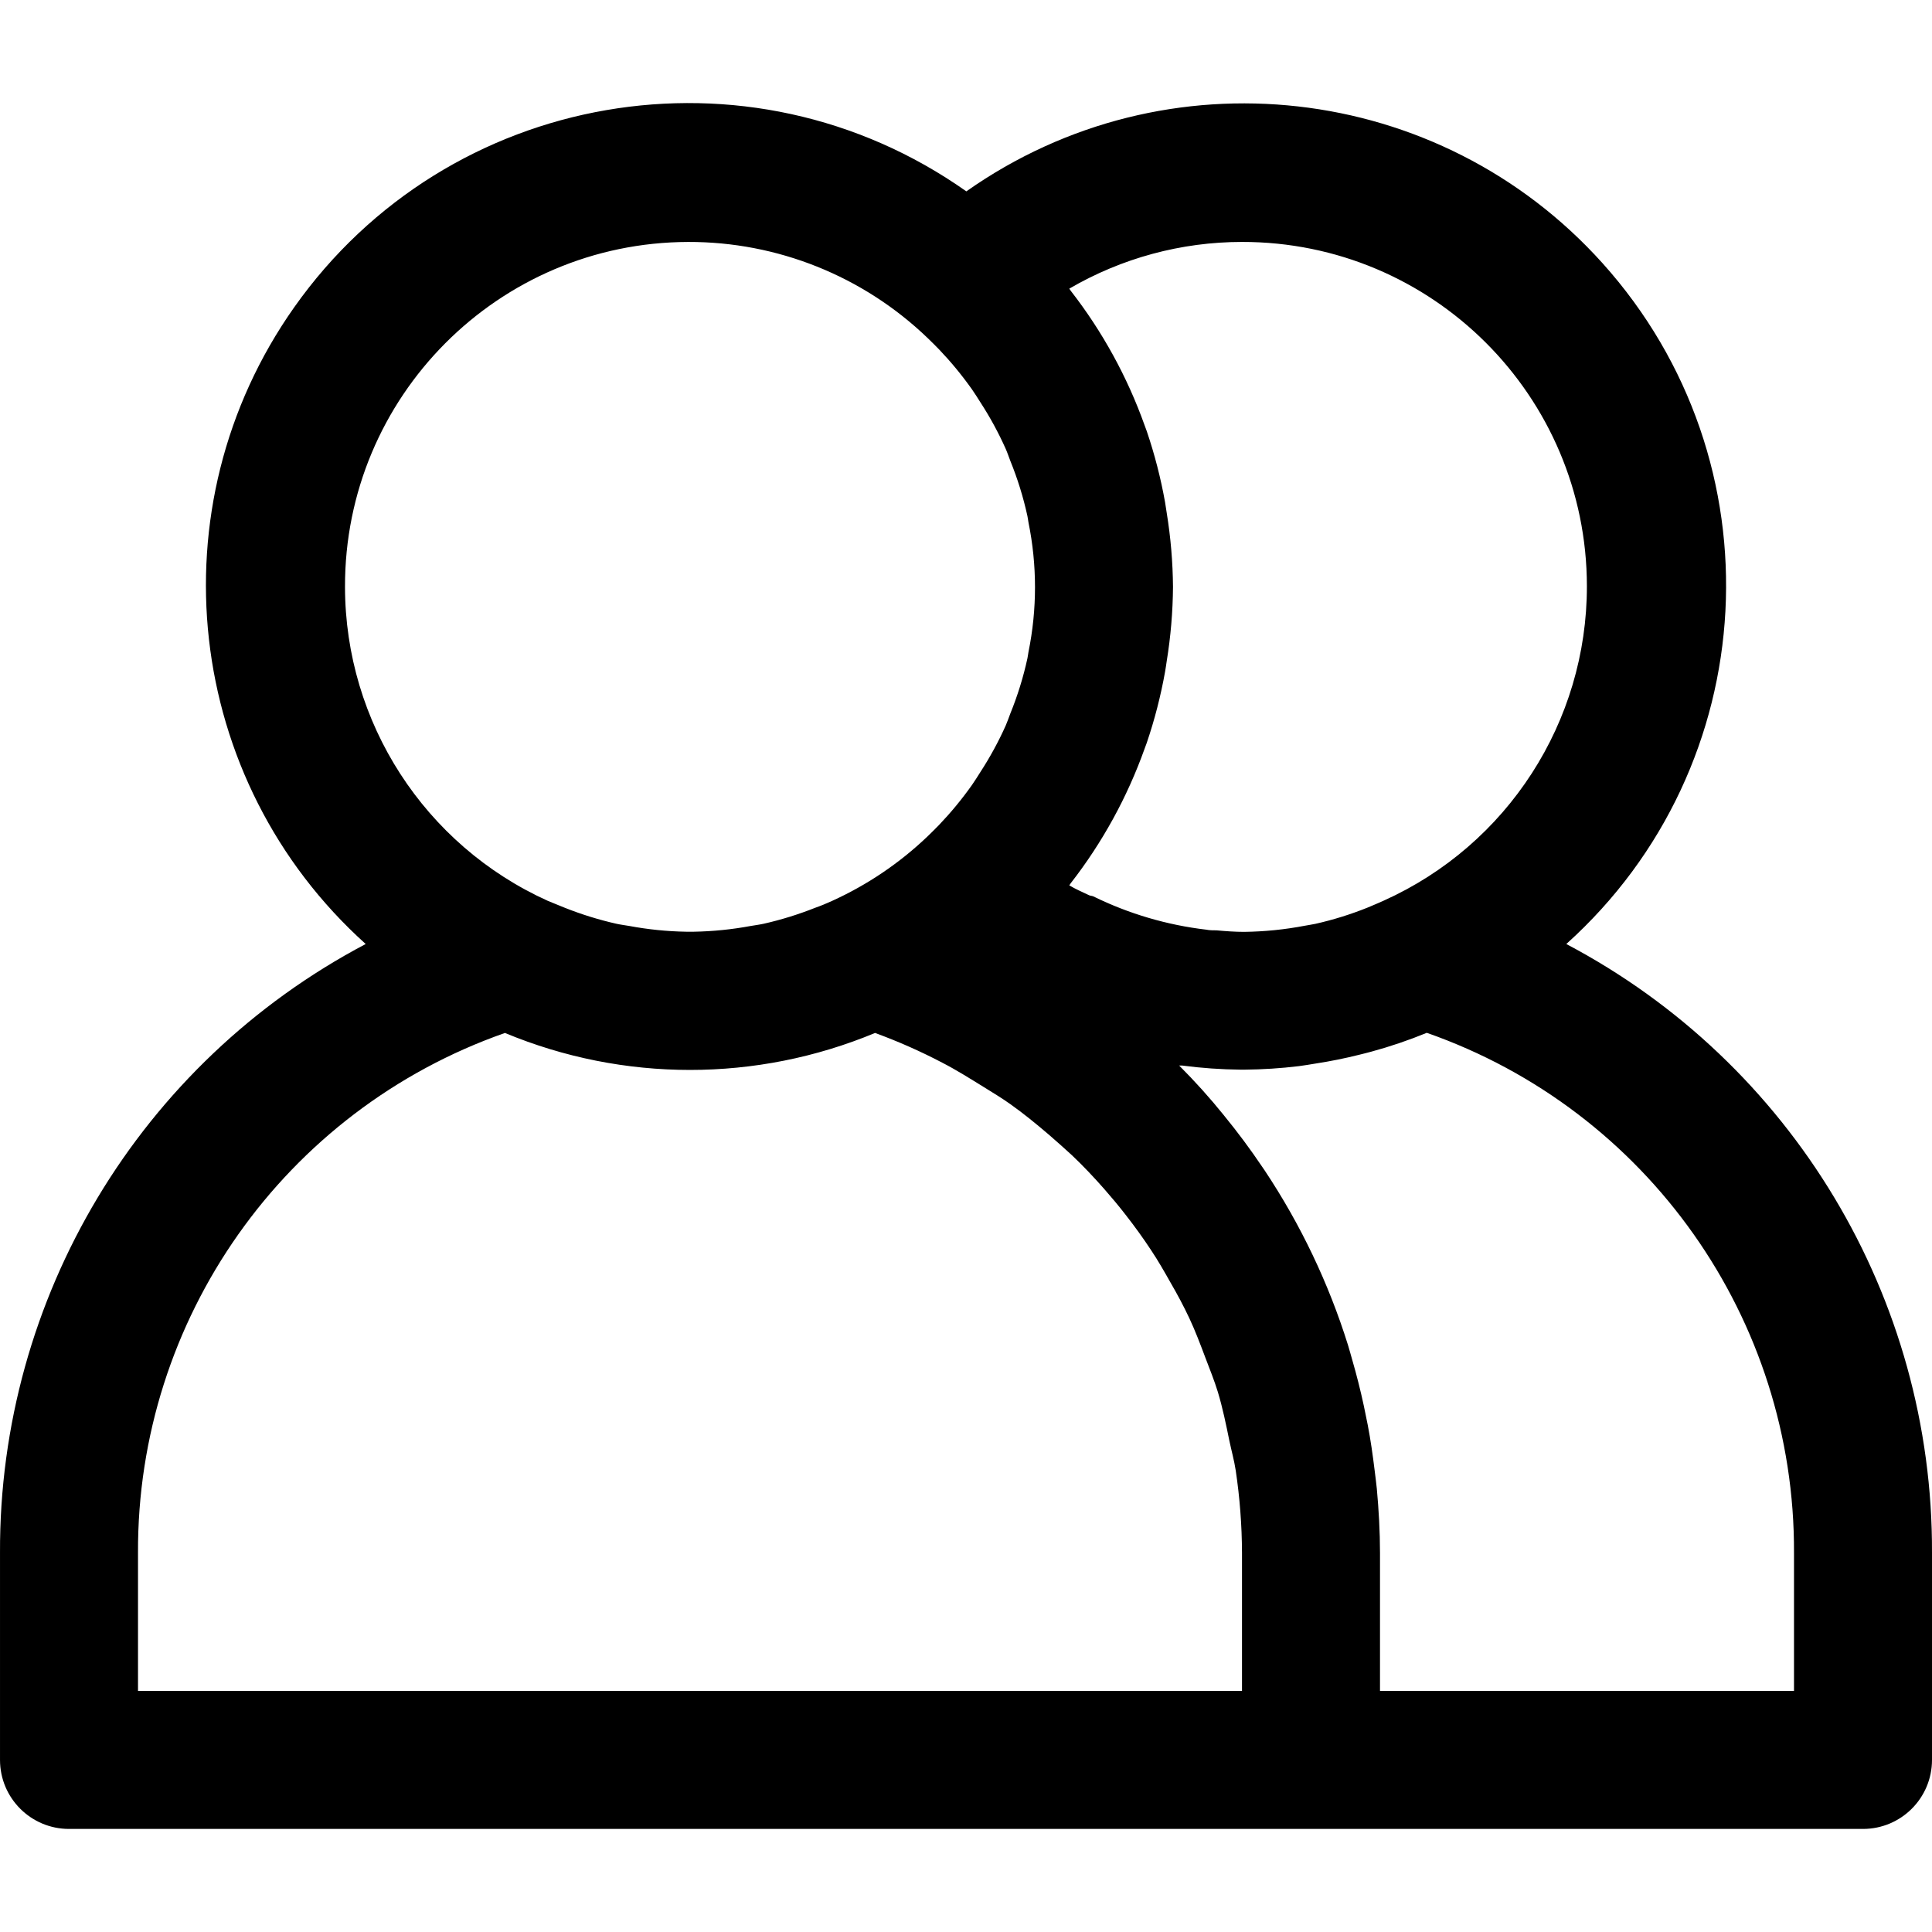
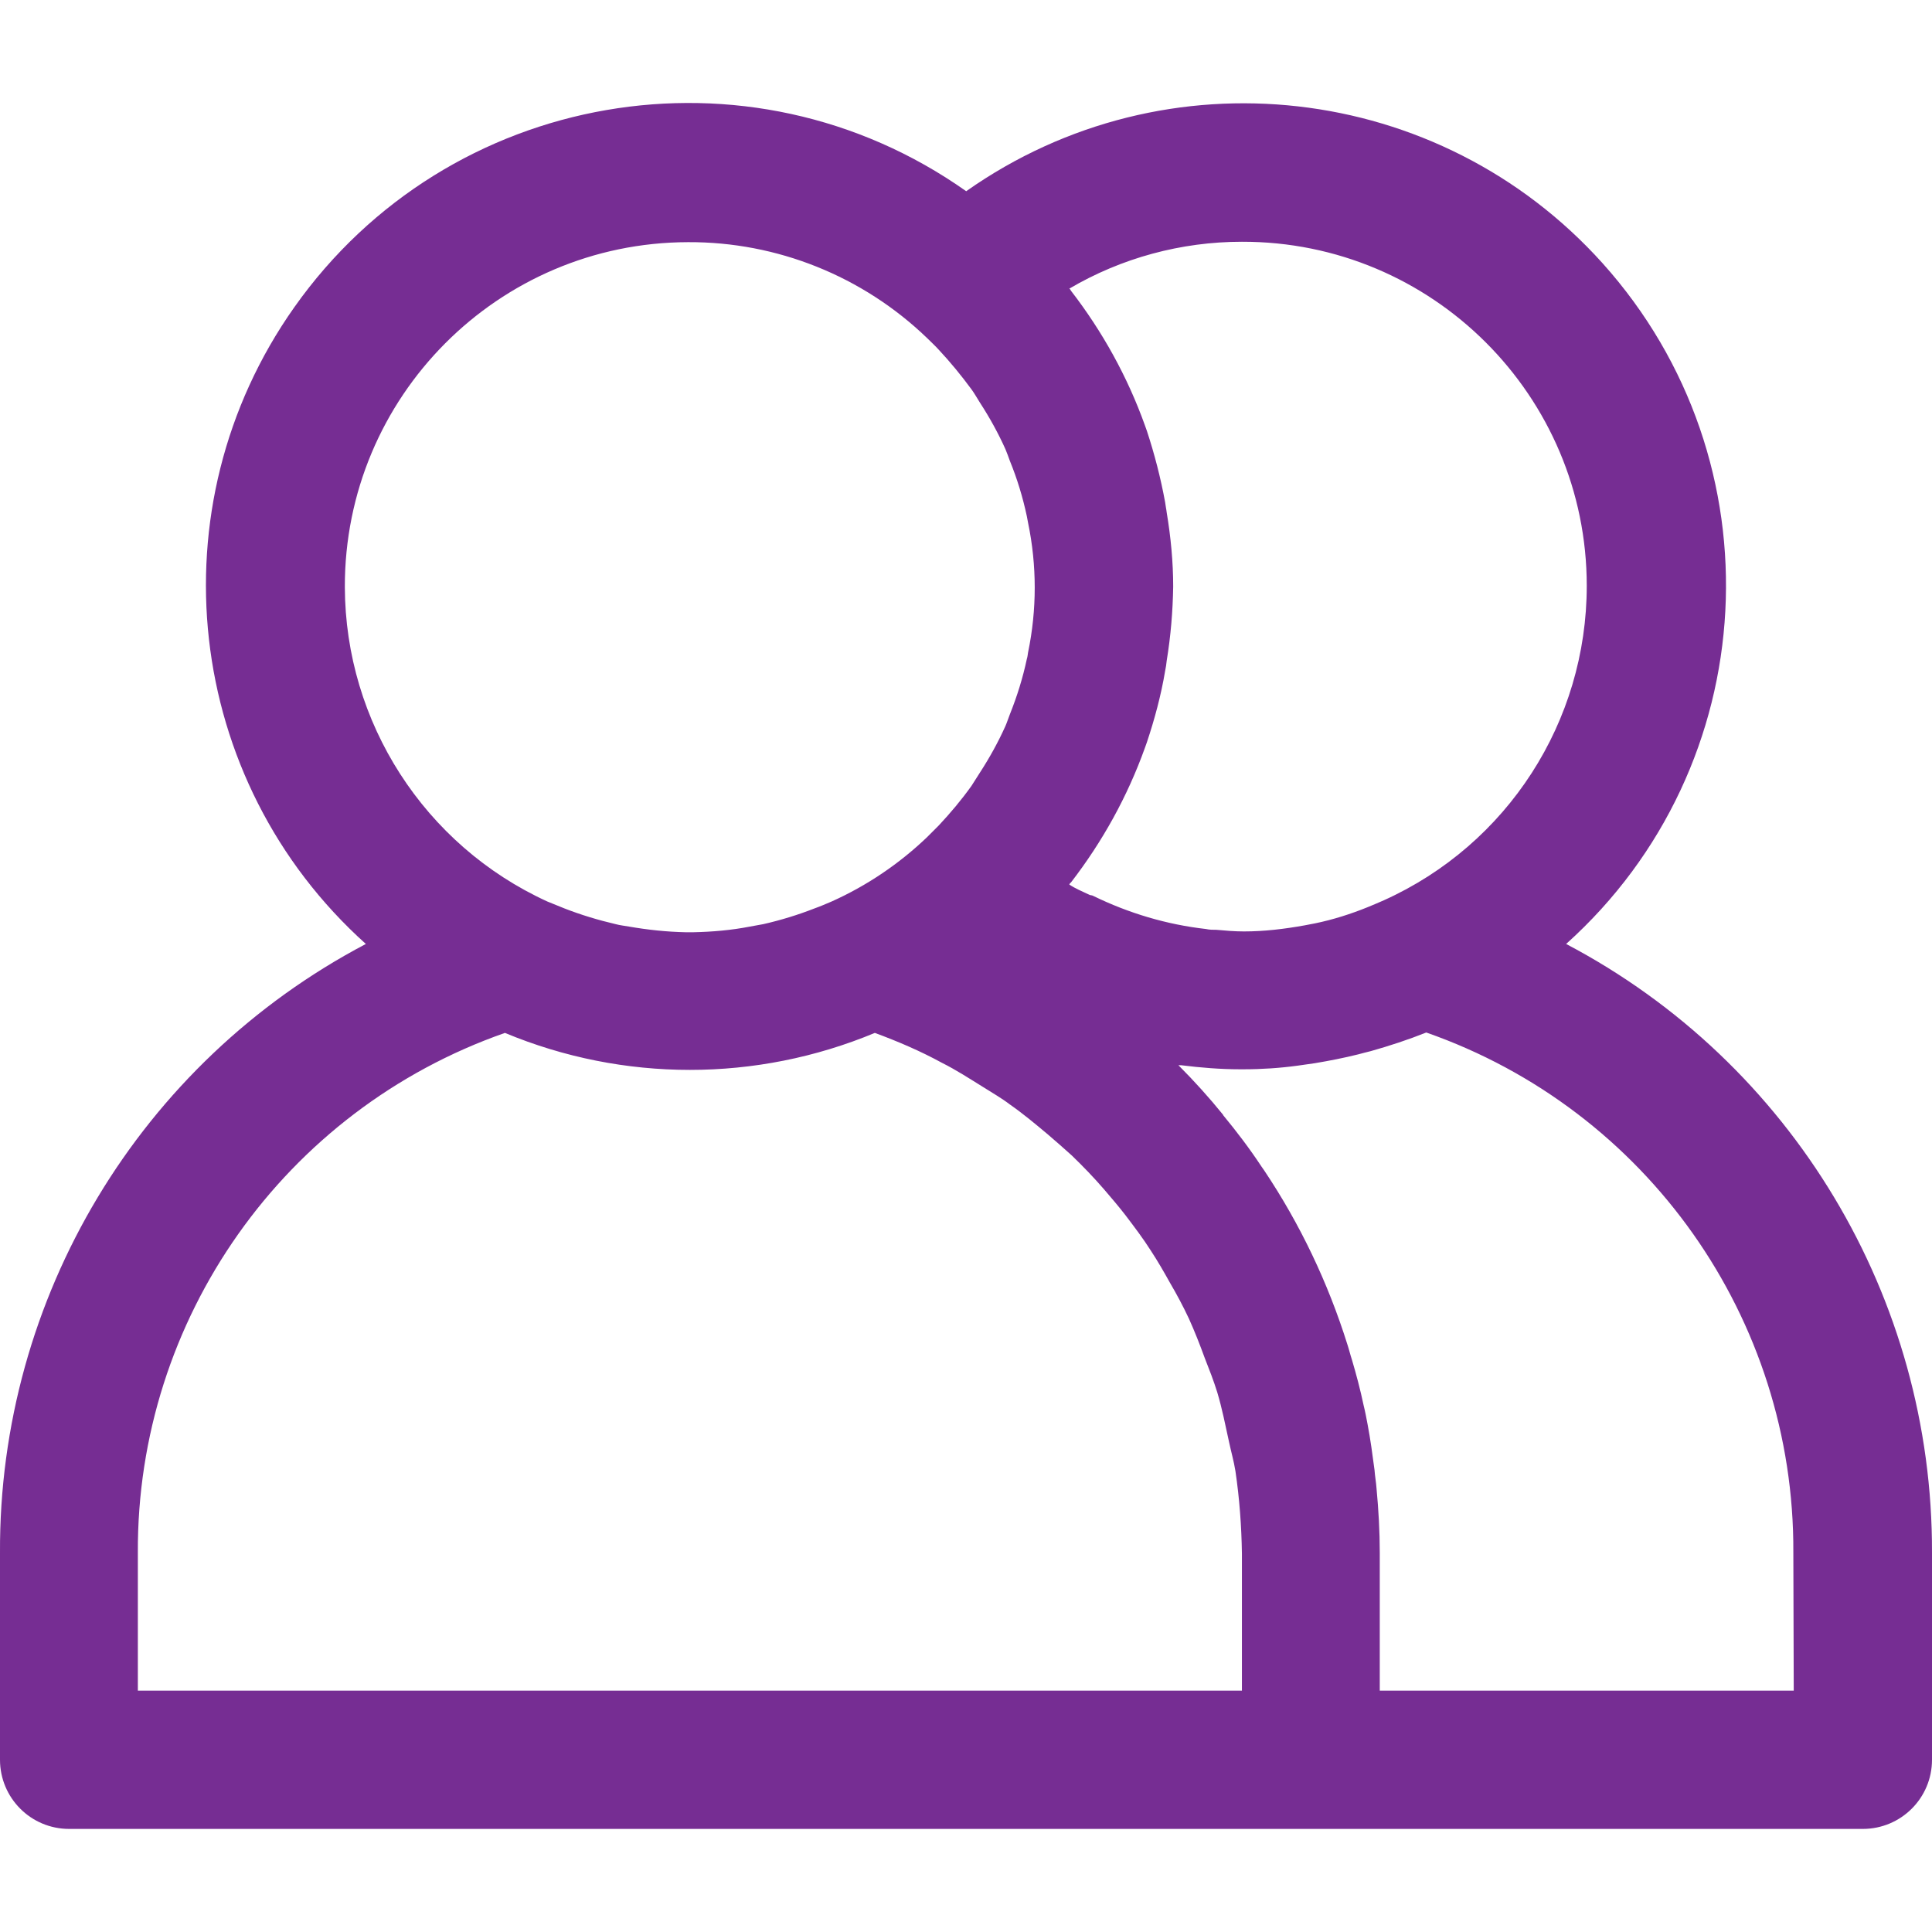
- <svg xmlns="http://www.w3.org/2000/svg" version="1.1" id="Capa_1" x="0px" y="0px" viewBox="0 0 477.869 477.869" style="enable-background:new 0 0 477.869 477.869;" xml:space="preserve">
+ <svg xmlns="http://www.w3.org/2000/svg" version="1.1" id="Capa_1" x="0px" y="0px" viewBox="0 0 477.9 477.9" style="enable-background:new 0 0 477.9 477.9;" xml:space="preserve">
+   <style type="text/css">
+ 	.st0{fill:#762D93;}
+ </style>
  <g>
    <g>
-       <path d="M387.415,233.496c48.976-44.029,52.987-119.424,8.958-168.4C355.991,20.177,288.4,12.546,239.02,47.332    c-53.83-37.99-128.264-25.149-166.254,28.68c-34.859,49.393-27.259,117.054,17.689,157.483    c-55.849,29.44-90.706,87.481-90.453,150.613v51.2c0,9.426,7.641,17.067,17.067,17.067h443.733    c9.426,0,17.067-7.641,17.067-17.067v-51.2C478.121,320.976,443.264,262.935,387.415,233.496z M307.201,59.842    c47.062-0.052,85.256,38.057,85.309,85.119c0.037,33.564-19.631,64.023-50.237,77.799c-1.314,0.597-2.628,1.143-3.959,1.707    c-4.212,1.699-8.556,3.051-12.988,4.045c-0.853,0.188-1.707,0.29-2.577,0.461c-4.952,0.949-9.977,1.457-15.019,1.519    c-2.27,0-4.557-0.171-6.827-0.375c-0.853,0-1.707,0-2.56-0.171c-9.7-1.142-19.136-3.923-27.904-8.226    c-0.324-0.154-0.7-0.137-1.024-0.273c-1.707-0.819-3.413-1.536-4.932-2.458c0.137-0.171,0.222-0.358,0.358-0.529    c7.826-10.056,13.996-21.296,18.278-33.297l0.529-1.434c1.947-5.732,3.459-11.602,4.523-17.562c0.154-0.87,0.273-1.707,0.41-2.645    c0.987-6.067,1.506-12.2,1.553-18.347c-0.049-6.135-0.568-12.257-1.553-18.313c-0.137-0.887-0.256-1.707-0.41-2.645    c-1.064-5.959-2.576-11.83-4.523-17.562l-0.529-1.434c-4.282-12.001-10.453-23.241-18.278-33.297    c-0.137-0.171-0.222-0.358-0.358-0.529C277.449,63.831,292.19,59.843,307.201,59.842z M85.335,145.176    c-0.121-47.006,37.886-85.21,84.892-85.331c22.034-0.057,43.232,8.434,59.134,23.686c0.99,0.956,1.963,1.911,2.918,2.901    c2.931,3.071,5.634,6.351,8.09,9.813c0.751,1.058,1.434,2.185,2.133,3.277c2.385,3.671,4.479,7.523,6.263,11.52    c0.427,0.973,0.751,1.963,1.126,2.935c1.799,4.421,3.215,8.989,4.233,13.653c0.12,0.512,0.154,1.024,0.256,1.553    c2.162,10.597,2.162,21.522,0,32.119c-0.102,0.529-0.137,1.041-0.256,1.553c-1.017,4.664-2.433,9.232-4.233,13.653    c-0.375,0.973-0.7,1.963-1.126,2.935c-1.786,3.991-3.88,7.837-6.263,11.503c-0.7,1.092-1.382,2.219-2.133,3.277    c-2.455,3.463-5.159,6.742-8.09,9.813c-0.956,0.99-1.929,1.946-2.918,2.901c-6.91,6.585-14.877,11.962-23.569,15.906    c-1.382,0.631-2.782,1.212-4.198,1.707c-4.114,1.633-8.347,2.945-12.663,3.925c-1.075,0.239-2.185,0.375-3.277,0.563    c-4.634,0.863-9.333,1.336-14.046,1.417h-1.877c-4.713-0.08-9.412-0.554-14.046-1.417c-1.092-0.188-2.202-0.324-3.277-0.563    c-4.316-0.98-8.55-2.292-12.663-3.925c-1.417-0.563-2.816-1.143-4.198-1.707C105.013,209.057,85.374,178.677,85.335,145.176z     M307.201,418.242H34.135v-34.133c-0.25-57.833,36.188-109.468,90.76-128.614c29.296,12.197,62.249,12.197,91.546,0    c5.698,2.082,11.251,4.539,16.623,7.356c3.55,1.826,6.827,3.908,10.24,6.007c2.219,1.382,4.471,2.731,6.605,4.25    c3.294,2.338,6.4,4.881,9.455,7.492c1.963,1.707,3.908,3.413,5.751,5.12c2.816,2.662,5.461,5.478,8.004,8.363    c1.826,2.082,3.601,4.198,5.291,6.383c2.236,2.867,4.369,5.803,6.349,8.823c1.707,2.56,3.226,5.222,4.727,7.885    c1.707,2.935,3.277,5.871,4.71,8.926c1.434,3.055,2.697,6.4,3.925,9.66c1.075,2.833,2.219,5.649,3.106,8.533    c1.195,3.959,2.031,8.055,2.867,12.151c0.512,2.423,1.178,4.796,1.553,7.253c1.011,6.757,1.53,13.579,1.553,20.412V418.242z     M443.735,418.242h-102.4v-34.133c0-5.342-0.307-10.633-0.785-15.872c-0.137-1.536-0.375-3.055-0.546-4.591    c-0.461-3.772-0.99-7.509-1.707-11.213c-0.307-1.581-0.631-3.169-0.973-4.762c-0.819-3.8-1.769-7.566-2.85-11.298    c-0.358-1.229-0.683-2.475-1.058-3.686c-4.779-15.277-11.704-29.797-20.565-43.127l-0.666-0.973    c-2.935-4.358-6.07-8.573-9.404-12.646l-0.119-0.154c-3.413-4.232-7.117-8.346-11.008-12.237c0.222,0,0.461,0,0.7,0    c4.816,0.633,9.666,0.975,14.524,1.024h0.939c4.496-0.039,8.985-0.33,13.449-0.87c1.399-0.171,2.782-0.427,4.181-0.649    c3.63-0.557,7.214-1.28,10.752-2.167c1.007-0.256,2.031-0.495,3.055-0.785c4.643-1.263,9.203-2.814,13.653-4.642    c54.612,19.127,91.083,70.785,90.829,128.649V418.242z" />
+       <path class="st0" d="M387.4,233.5c49-44,53-119.4,9-168.4C356,20.2,288.4,12.5,239,47.3C185.2,9.3,110.8,22.2,72.8,76    c-34.9,49.4-27.3,117.1,17.7,157.5C34.6,262.9-0.3,321,0,384.1v51.2c0,9.4,7.6,17.1,17.1,17.1h443.7c9.4,0,17.1-7.6,17.1-17.1    v-51.2C478.1,321,443.3,262.9,387.4,233.5z M307.2,59.8c47.1-0.1,85.3,38.1,85.3,85.1c0,33.6-19.6,64-50.2,77.8    c-1.3,0.6-2.6,1.1-4,1.7c-4.2,1.7-8.6,3.1-13,4c-0.9,0.2-1.7,0.3-2.6,0.5c-5,0.9-10,1.5-15,1.5c-2.3,0-4.6-0.2-6.8-0.4    c-0.9,0-1.7,0-2.6-0.2c-9.7-1.1-19.1-3.9-27.9-8.2c-0.3-0.2-0.7-0.1-1-0.3c-1.7-0.8-3.4-1.5-4.9-2.5c0.1-0.2,0.2-0.4,0.4-0.5    c7.8-10.1,14-21.3,18.3-33.3l0.5-1.4c1.9-5.7,3.5-11.6,4.5-17.6c0.2-0.9,0.3-1.7,0.4-2.6c1-6.1,1.5-12.2,1.6-18.3    c0-6.1-0.6-12.3-1.6-18.3c-0.1-0.9-0.3-1.7-0.4-2.6c-1.1-6-2.6-11.8-4.5-17.6l-0.5-1.4c-4.3-12-10.5-23.2-18.3-33.3    c-0.1-0.2-0.2-0.4-0.4-0.5C277.4,63.8,292.2,59.8,307.2,59.8z M85.3,145.2c-0.1-47,37.9-85.2,84.9-85.3c22-0.1,43.2,8.4,59.1,23.7    c1,1,2,1.9,2.9,2.9c2.9,3.1,5.6,6.4,8.1,9.8c0.8,1.1,1.4,2.2,2.1,3.3c2.4,3.7,4.5,7.5,6.3,11.5c0.4,1,0.8,2,1.1,2.9    c1.8,4.4,3.2,9,4.2,13.7c0.1,0.5,0.2,1,0.3,1.6c2.2,10.6,2.2,21.5,0,32.1c-0.1,0.5-0.1,1-0.3,1.6c-1,4.7-2.4,9.2-4.2,13.7    c-0.4,1-0.7,2-1.1,2.9c-1.8,4-3.9,7.8-6.3,11.5c-0.7,1.1-1.4,2.2-2.1,3.3c-2.5,3.5-5.2,6.7-8.1,9.8c-1,1-1.9,1.9-2.9,2.9    c-6.9,6.6-14.9,12-23.6,15.9c-1.4,0.6-2.8,1.2-4.2,1.7c-4.1,1.6-8.3,2.9-12.7,3.9c-1.1,0.2-2.2,0.4-3.3,0.6    c-4.6,0.9-9.3,1.3-14,1.4h-1.9c-4.7-0.1-9.4-0.6-14-1.4c-1.1-0.2-2.2-0.3-3.3-0.6c-4.3-1-8.6-2.3-12.7-3.9    c-1.4-0.6-2.8-1.1-4.2-1.7C105,209.1,85.4,178.7,85.3,145.2z M307.2,418.2H34.1v-34.1c-0.3-57.8,36.2-109.5,90.8-128.6    c29.3,12.2,62.2,12.2,91.5,0c5.7,2.1,11.3,4.5,16.6,7.4c3.6,1.8,6.8,3.9,10.2,6c2.2,1.4,4.5,2.7,6.6,4.3c3.3,2.3,6.4,4.9,9.5,7.5    c2,1.7,3.9,3.4,5.8,5.1c2.8,2.7,5.5,5.5,8,8.4c1.8,2.1,3.6,4.2,5.3,6.4c2.2,2.9,4.4,5.8,6.3,8.8c1.7,2.6,3.2,5.2,4.7,7.9    c1.7,2.9,3.3,5.9,4.7,8.9c1.4,3.1,2.7,6.4,3.9,9.7c1.1,2.8,2.2,5.6,3.1,8.5c1.2,4,2,8.1,2.9,12.2c0.5,2.4,1.2,4.8,1.6,7.3    c1,6.8,1.5,13.6,1.6,20.4L307.2,418.2L307.2,418.2z M443.7,418.2H341.3v-34.1c0-5.3-0.3-10.6-0.8-15.9c-0.1-1.5-0.4-3.1-0.5-4.6    c-0.5-3.8-1-7.5-1.7-11.2c-0.3-1.6-0.6-3.2-1-4.8c-0.8-3.8-1.8-7.6-2.9-11.3c-0.4-1.2-0.7-2.5-1.1-3.7    c-4.8-15.3-11.7-29.8-20.6-43.1l-0.7-1c-2.9-4.4-6.1-8.6-9.4-12.6l-0.1-0.2c-3.4-4.2-7.1-8.3-11-12.2c0.2,0,0.5,0,0.7,0    c4.8,0.6,9.7,1,14.5,1h0.9c4.5,0,9-0.3,13.4-0.9c1.4-0.2,2.8-0.4,4.2-0.6c3.6-0.6,7.2-1.3,10.8-2.2c1-0.3,2-0.5,3.1-0.8    c4.6-1.3,9.2-2.8,13.7-4.6c54.6,19.1,91.1,70.8,90.8,128.6L443.7,418.2L443.7,418.2z" />
    </g>
  </g>
-   <g>
- </g>
-   <g>
- </g>
-   <g>
- </g>
-   <g>
- </g>
-   <g>
- </g>
-   <g>
- </g>
-   <g>
- </g>
-   <g>
- </g>
-   <g>
- </g>
-   <g>
- </g>
-   <g>
- </g>
-   <g>
- </g>
-   <g>
- </g>
-   <g>
- </g>
-   <g>
- </g>
</svg>
